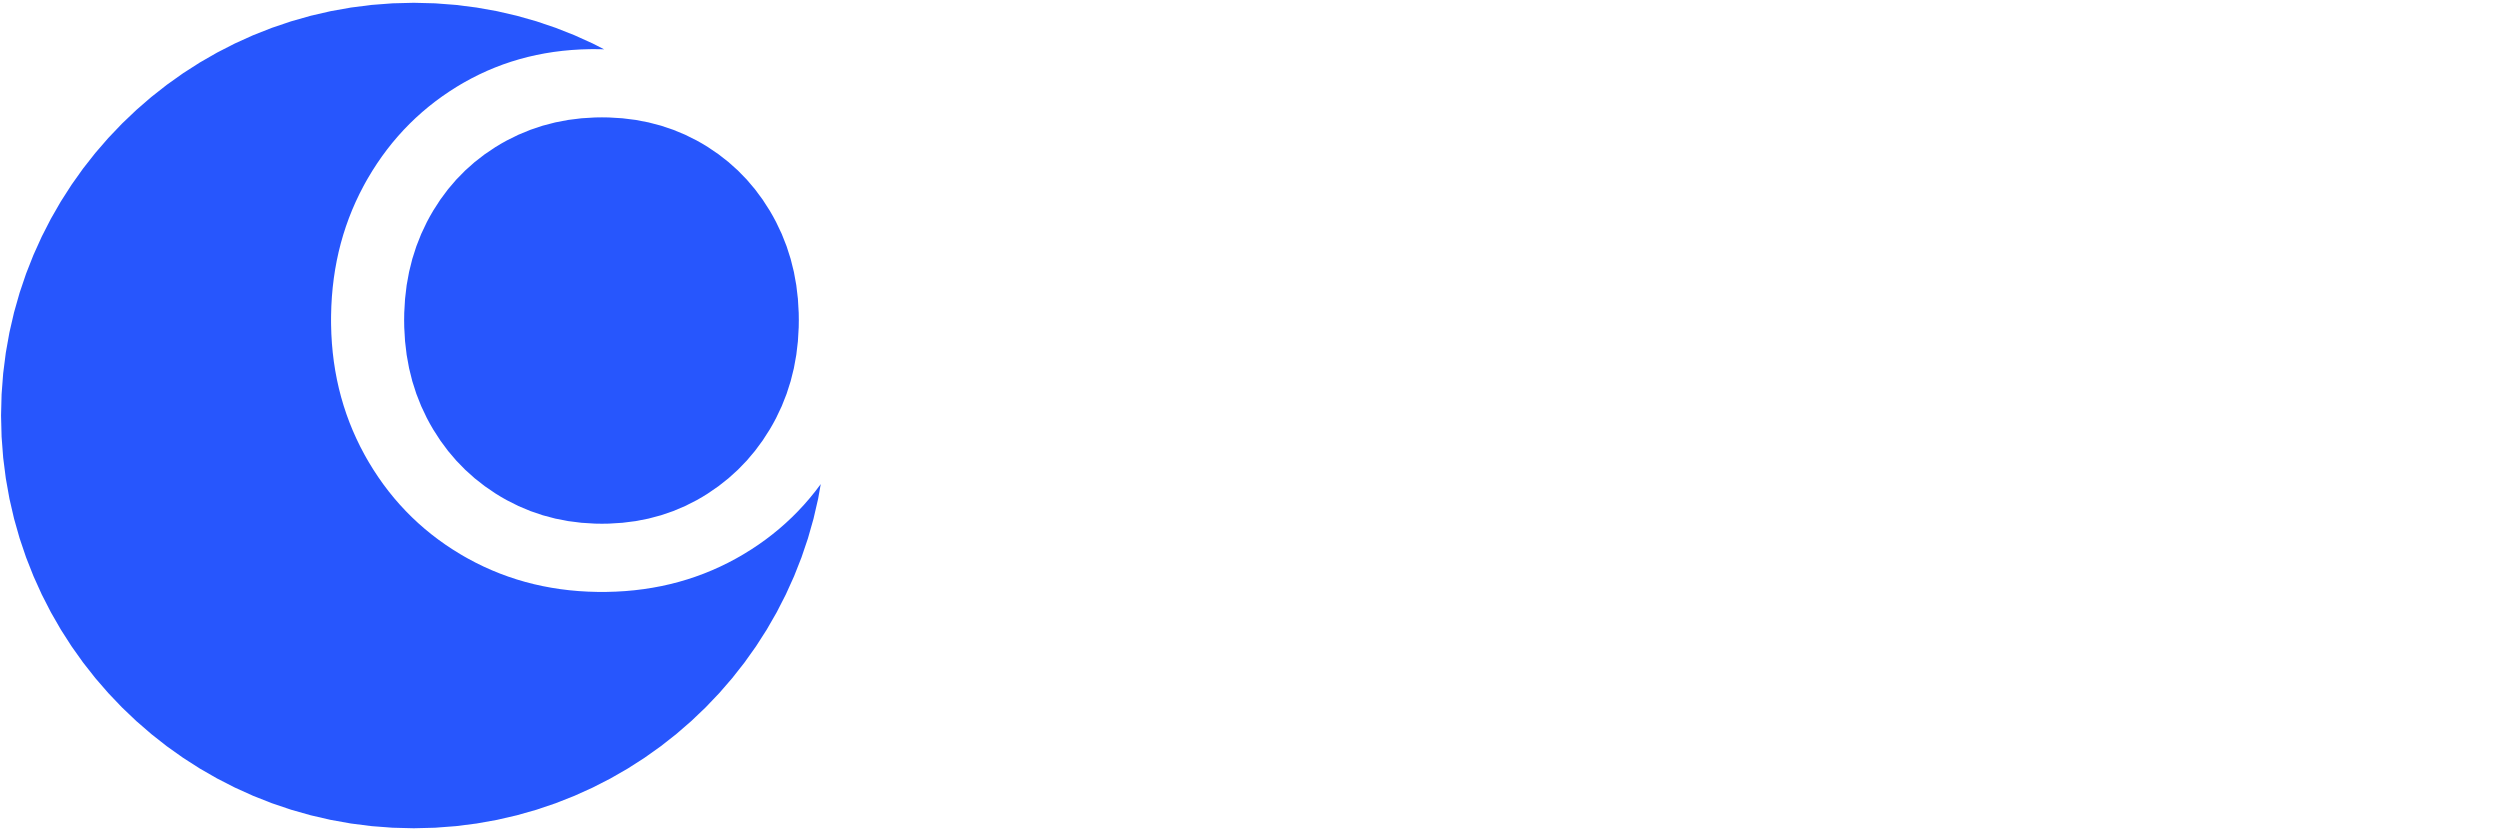
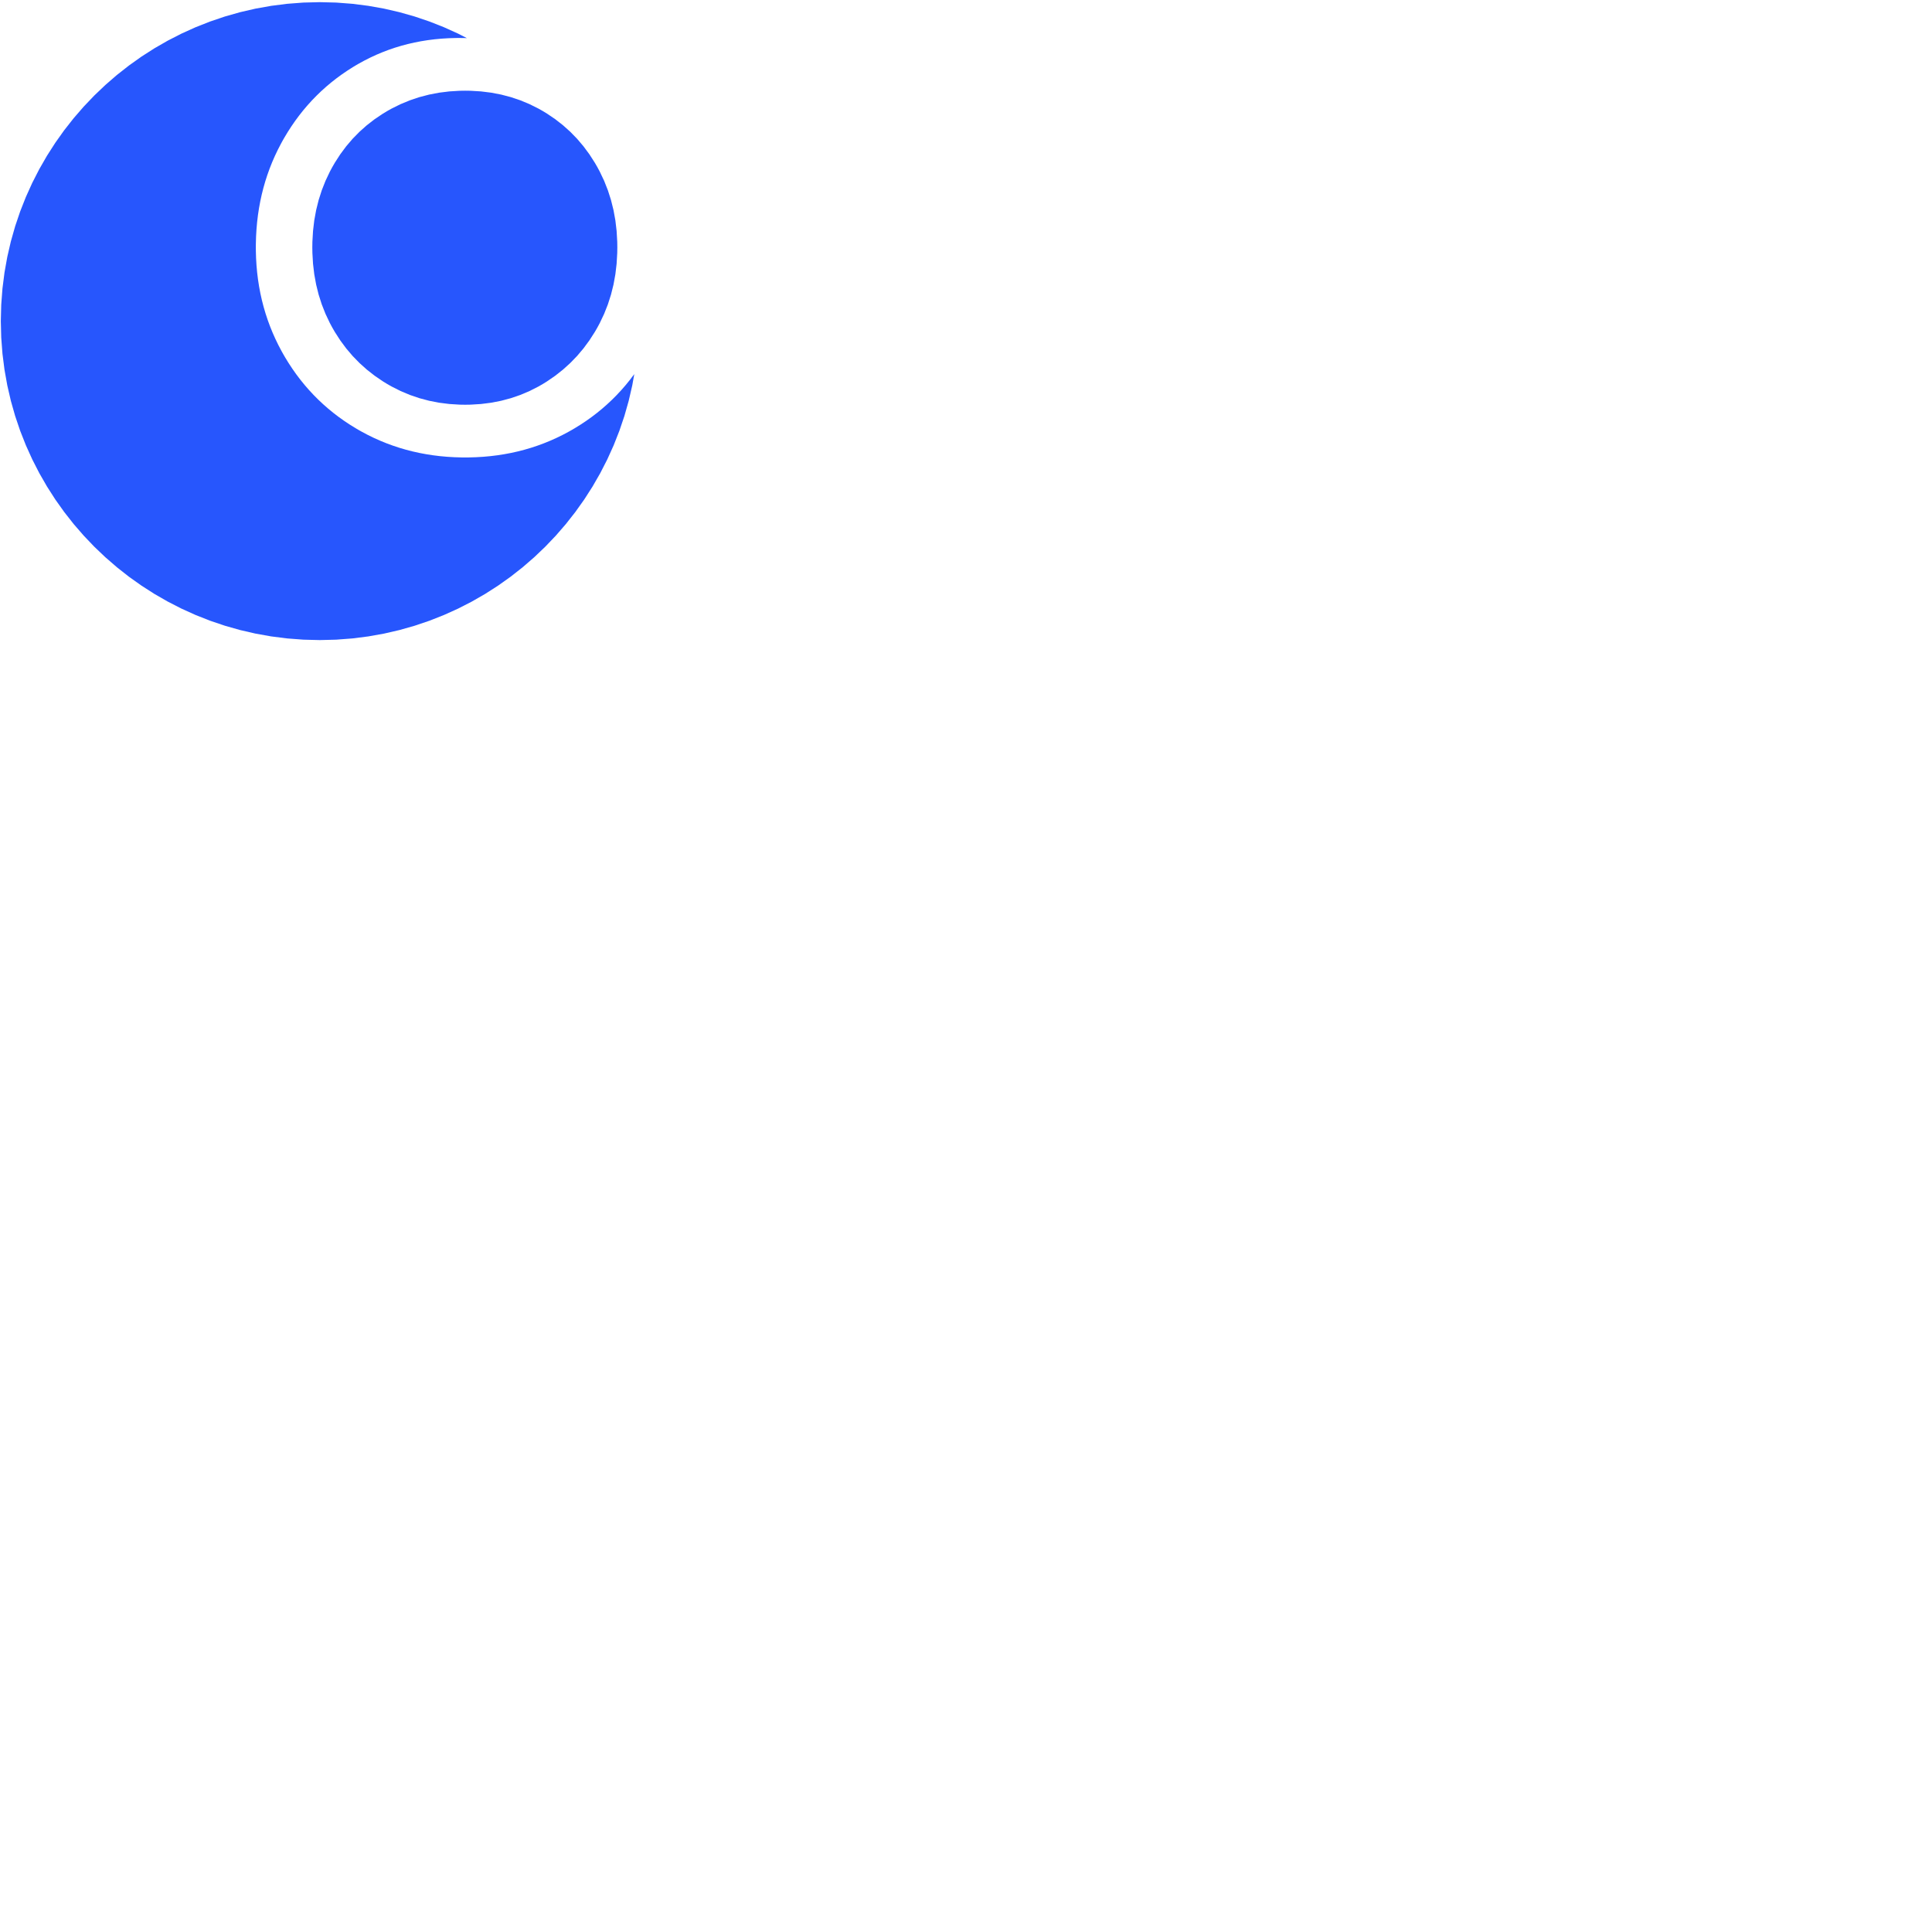
- <svg xmlns="http://www.w3.org/2000/svg" width="424" height="141" viewBox="0 0 424 141" version="1.1" baseProfile="full">
+ <svg xmlns="http://www.w3.org/2000/svg" viewBox="0 0 424 424" version="1.1" baseProfile="full">
  <path d="M 74.781 1.564 L 78.336 1.835 L 81.839 2.28 L 85.286 2.895 L 88.673 3.677 L 91.995 4.62 L 95.247 5.721 L 98.426 6.974 L 101.527 8.376 L 103.471 9.372 L 103.106 9.352 L 101.771 9.334 L 100.988 9.34 L 99.437 9.387 L 97.904 9.481 L 96.39 9.623 L 94.895 9.811 L 93.418 10.047 L 91.96 10.33 L 90.521 10.66 L 89.101 11.037 L 87.699 11.461 L 86.316 11.932 L 84.952 12.451 L 83.607 13.016 L 82.28 13.629 L 80.972 14.289 L 79.683 14.996 L 79.045 15.367 L 78.414 15.748 L 77.177 16.537 L 75.974 17.361 L 74.804 18.22 L 73.668 19.113 L 72.565 20.041 L 71.496 21.005 L 70.46 22.003 L 69.458 23.036 L 68.49 24.104 L 67.555 25.206 L 66.654 26.344 L 65.786 27.516 L 64.952 28.724 L 64.151 29.966 L 63.384 31.243 L 63.013 31.894 L 62.652 32.553 L 61.965 33.883 L 61.323 35.233 L 60.727 36.601 L 60.177 37.987 L 59.673 39.393 L 59.214 40.817 L 58.802 42.26 L 58.435 43.722 L 58.114 45.202 L 57.839 46.701 L 57.61 48.219 L 57.427 49.756 L 57.289 51.311 L 57.197 52.885 L 57.152 54.478 L 57.146 55.281 L 57.152 56.084 L 57.199 57.678 L 57.293 59.253 L 57.435 60.81 L 57.623 62.35 L 57.859 63.871 L 58.142 65.374 L 58.471 66.859 L 58.849 68.325 L 59.273 69.774 L 59.744 71.205 L 60.262 72.617 L 60.828 74.012 L 61.441 75.388 L 62.1 76.747 L 62.807 78.087 L 63.179 78.75 L 63.56 79.407 L 64.349 80.694 L 65.173 81.945 L 66.031 83.161 L 66.925 84.341 L 67.853 85.486 L 68.817 86.595 L 69.815 87.668 L 70.848 88.707 L 71.915 89.709 L 73.018 90.676 L 74.156 91.608 L 75.328 92.504 L 76.535 93.365 L 77.778 94.19 L 79.055 94.979 L 79.706 95.361 L 80.365 95.732 L 81.695 96.439 L 83.044 97.099 L 84.412 97.711 L 85.799 98.277 L 87.205 98.795 L 88.629 99.267 L 90.072 99.691 L 91.534 100.068 L 93.014 100.398 L 94.513 100.68 L 96.031 100.916 L 97.567 101.105 L 99.123 101.246 L 100.697 101.34 L 102.29 101.387 L 103.093 101.393 L 103.896 101.387 L 105.489 101.34 L 107.063 101.246 L 108.618 101.105 L 110.155 100.916 L 111.673 100.68 L 113.172 100.398 L 114.652 100.068 L 116.114 99.691 L 117.557 99.267 L 118.981 98.795 L 120.387 98.277 L 121.773 97.711 L 123.141 97.099 L 124.491 96.439 L 125.821 95.732 L 126.48 95.361 L 127.131 94.979 L 128.408 94.19 L 129.65 93.365 L 130.858 92.504 L 132.03 91.608 L 133.168 90.676 L 134.27 89.709 L 135.338 88.707 L 136.371 87.668 L 137.369 86.595 L 138.333 85.486 L 139.261 84.341 L 140.155 83.161 L 140.201 83.095 L 139.757 85.581 L 138.975 88.967 L 138.032 92.289 L 136.931 95.541 L 135.678 98.72 L 134.276 101.821 L 132.73 104.839 L 131.045 107.771 L 129.224 110.611 L 127.272 113.355 L 125.194 116 L 122.994 118.54 L 120.676 120.971 L 118.245 123.288 L 115.705 125.489 L 113.061 127.567 L 110.317 129.518 L 107.477 131.339 L 104.545 133.024 L 101.527 134.57 L 98.426 135.972 L 95.247 137.226 L 91.995 138.326 L 88.673 139.269 L 85.286 140.051 L 81.839 140.667 L 78.336 141.112 L 74.781 141.382 L 71.179 141.473 L 67.577 141.382 L 64.022 141.112 L 60.519 140.667 L 57.072 140.051 L 53.685 139.269 L 50.363 138.326 L 47.111 137.226 L 43.932 135.972 L 40.831 134.57 L 37.813 133.024 L 34.881 131.339 L 32.041 129.518 L 29.297 127.567 L 26.652 125.489 L 24.113 123.288 L 21.681 120.971 L 19.364 118.54 L 17.163 116 L 15.085 113.355 L 13.134 110.611 L 11.313 107.771 L 9.628 104.839 L 8.082 101.821 L 6.68 98.72 L 5.426 95.541 L 4.326 92.289 L 3.383 88.967 L 2.601 85.581 L 1.986 82.133 L 1.54 78.63 L 1.27 75.075 L 1.179 71.473 L 1.27 67.871 L 1.54 64.316 L 1.986 60.813 L 2.601 57.366 L 3.383 53.979 L 4.326 50.657 L 5.426 47.405 L 6.68 44.226 L 8.082 41.125 L 9.628 38.107 L 11.313 35.176 L 13.134 32.336 L 15.085 29.591 L 17.163 26.947 L 19.364 24.407 L 21.681 21.976 L 24.113 19.658 L 26.652 17.458 L 29.297 15.38 L 32.041 13.428 L 34.881 11.607 L 37.813 9.922 L 40.831 8.376 L 43.932 6.974 L 47.111 5.721 L 50.363 4.62 L 53.685 3.677 L 57.072 2.895 L 60.519 2.28 L 64.022 1.835 L 67.577 1.564 L 71.179 1.473 Z M 104.263 20.921 L 106.562 21.06 L 108.803 21.339 L 110.988 21.758 L 113.116 22.315 L 115.187 23.013 L 117.201 23.849 L 119.159 24.826 L 120.116 25.366 L 121.054 25.937 L 122.854 27.159 L 124.553 28.486 L 126.152 29.919 L 127.65 31.458 L 129.047 33.103 L 130.343 34.854 L 131.539 36.711 L 132.099 37.679 L 132.629 38.668 L 133.588 40.69 L 134.409 42.771 L 135.093 44.912 L 135.641 47.112 L 136.051 49.372 L 136.325 51.691 L 136.462 54.07 L 136.479 55.281 L 136.462 56.493 L 136.325 58.871 L 136.051 61.19 L 135.641 63.45 L 135.093 65.65 L 134.409 67.791 L 133.588 69.872 L 132.629 71.894 L 132.099 72.883 L 131.539 73.852 L 130.343 75.711 L 129.047 77.467 L 127.65 79.12 L 126.152 80.669 L 124.553 82.115 L 122.854 83.458 L 121.054 84.698 L 120.116 85.279 L 119.159 85.829 L 117.201 86.823 L 115.187 87.676 L 113.116 88.386 L 110.988 88.954 L 108.803 89.38 L 106.562 89.664 L 104.263 89.806 L 103.093 89.824 L 101.922 89.806 L 99.621 89.664 L 97.374 89.38 L 95.182 88.954 L 93.044 88.386 L 90.96 87.676 L 88.93 86.823 L 86.954 85.829 L 85.987 85.279 L 85.039 84.698 L 83.221 83.458 L 81.506 82.115 L 79.895 80.669 L 78.387 79.12 L 76.982 77.467 L 75.68 75.711 L 74.482 73.852 L 73.922 72.883 L 73.391 71.894 L 72.433 69.872 L 71.612 67.791 L 70.927 65.65 L 70.38 63.45 L 69.969 61.19 L 69.696 58.871 L 69.559 56.493 L 69.542 55.281 L 69.559 54.07 L 69.696 51.691 L 69.969 49.372 L 70.38 47.112 L 70.927 44.912 L 71.612 42.771 L 72.433 40.69 L 73.391 38.668 L 73.922 37.679 L 74.482 36.711 L 75.68 34.854 L 76.982 33.103 L 78.387 31.458 L 79.895 29.919 L 81.506 28.486 L 83.221 27.159 L 85.039 25.937 L 85.987 25.366 L 86.954 24.826 L 88.93 23.849 L 90.96 23.013 L 93.044 22.315 L 95.182 21.758 L 97.374 21.339 L 99.621 21.06 L 101.922 20.921 L 103.093 20.904 Z" transform="scale(1,1) translate(-1,-1)" fill="#0f44fd" opacity="0.9" />
</svg>
